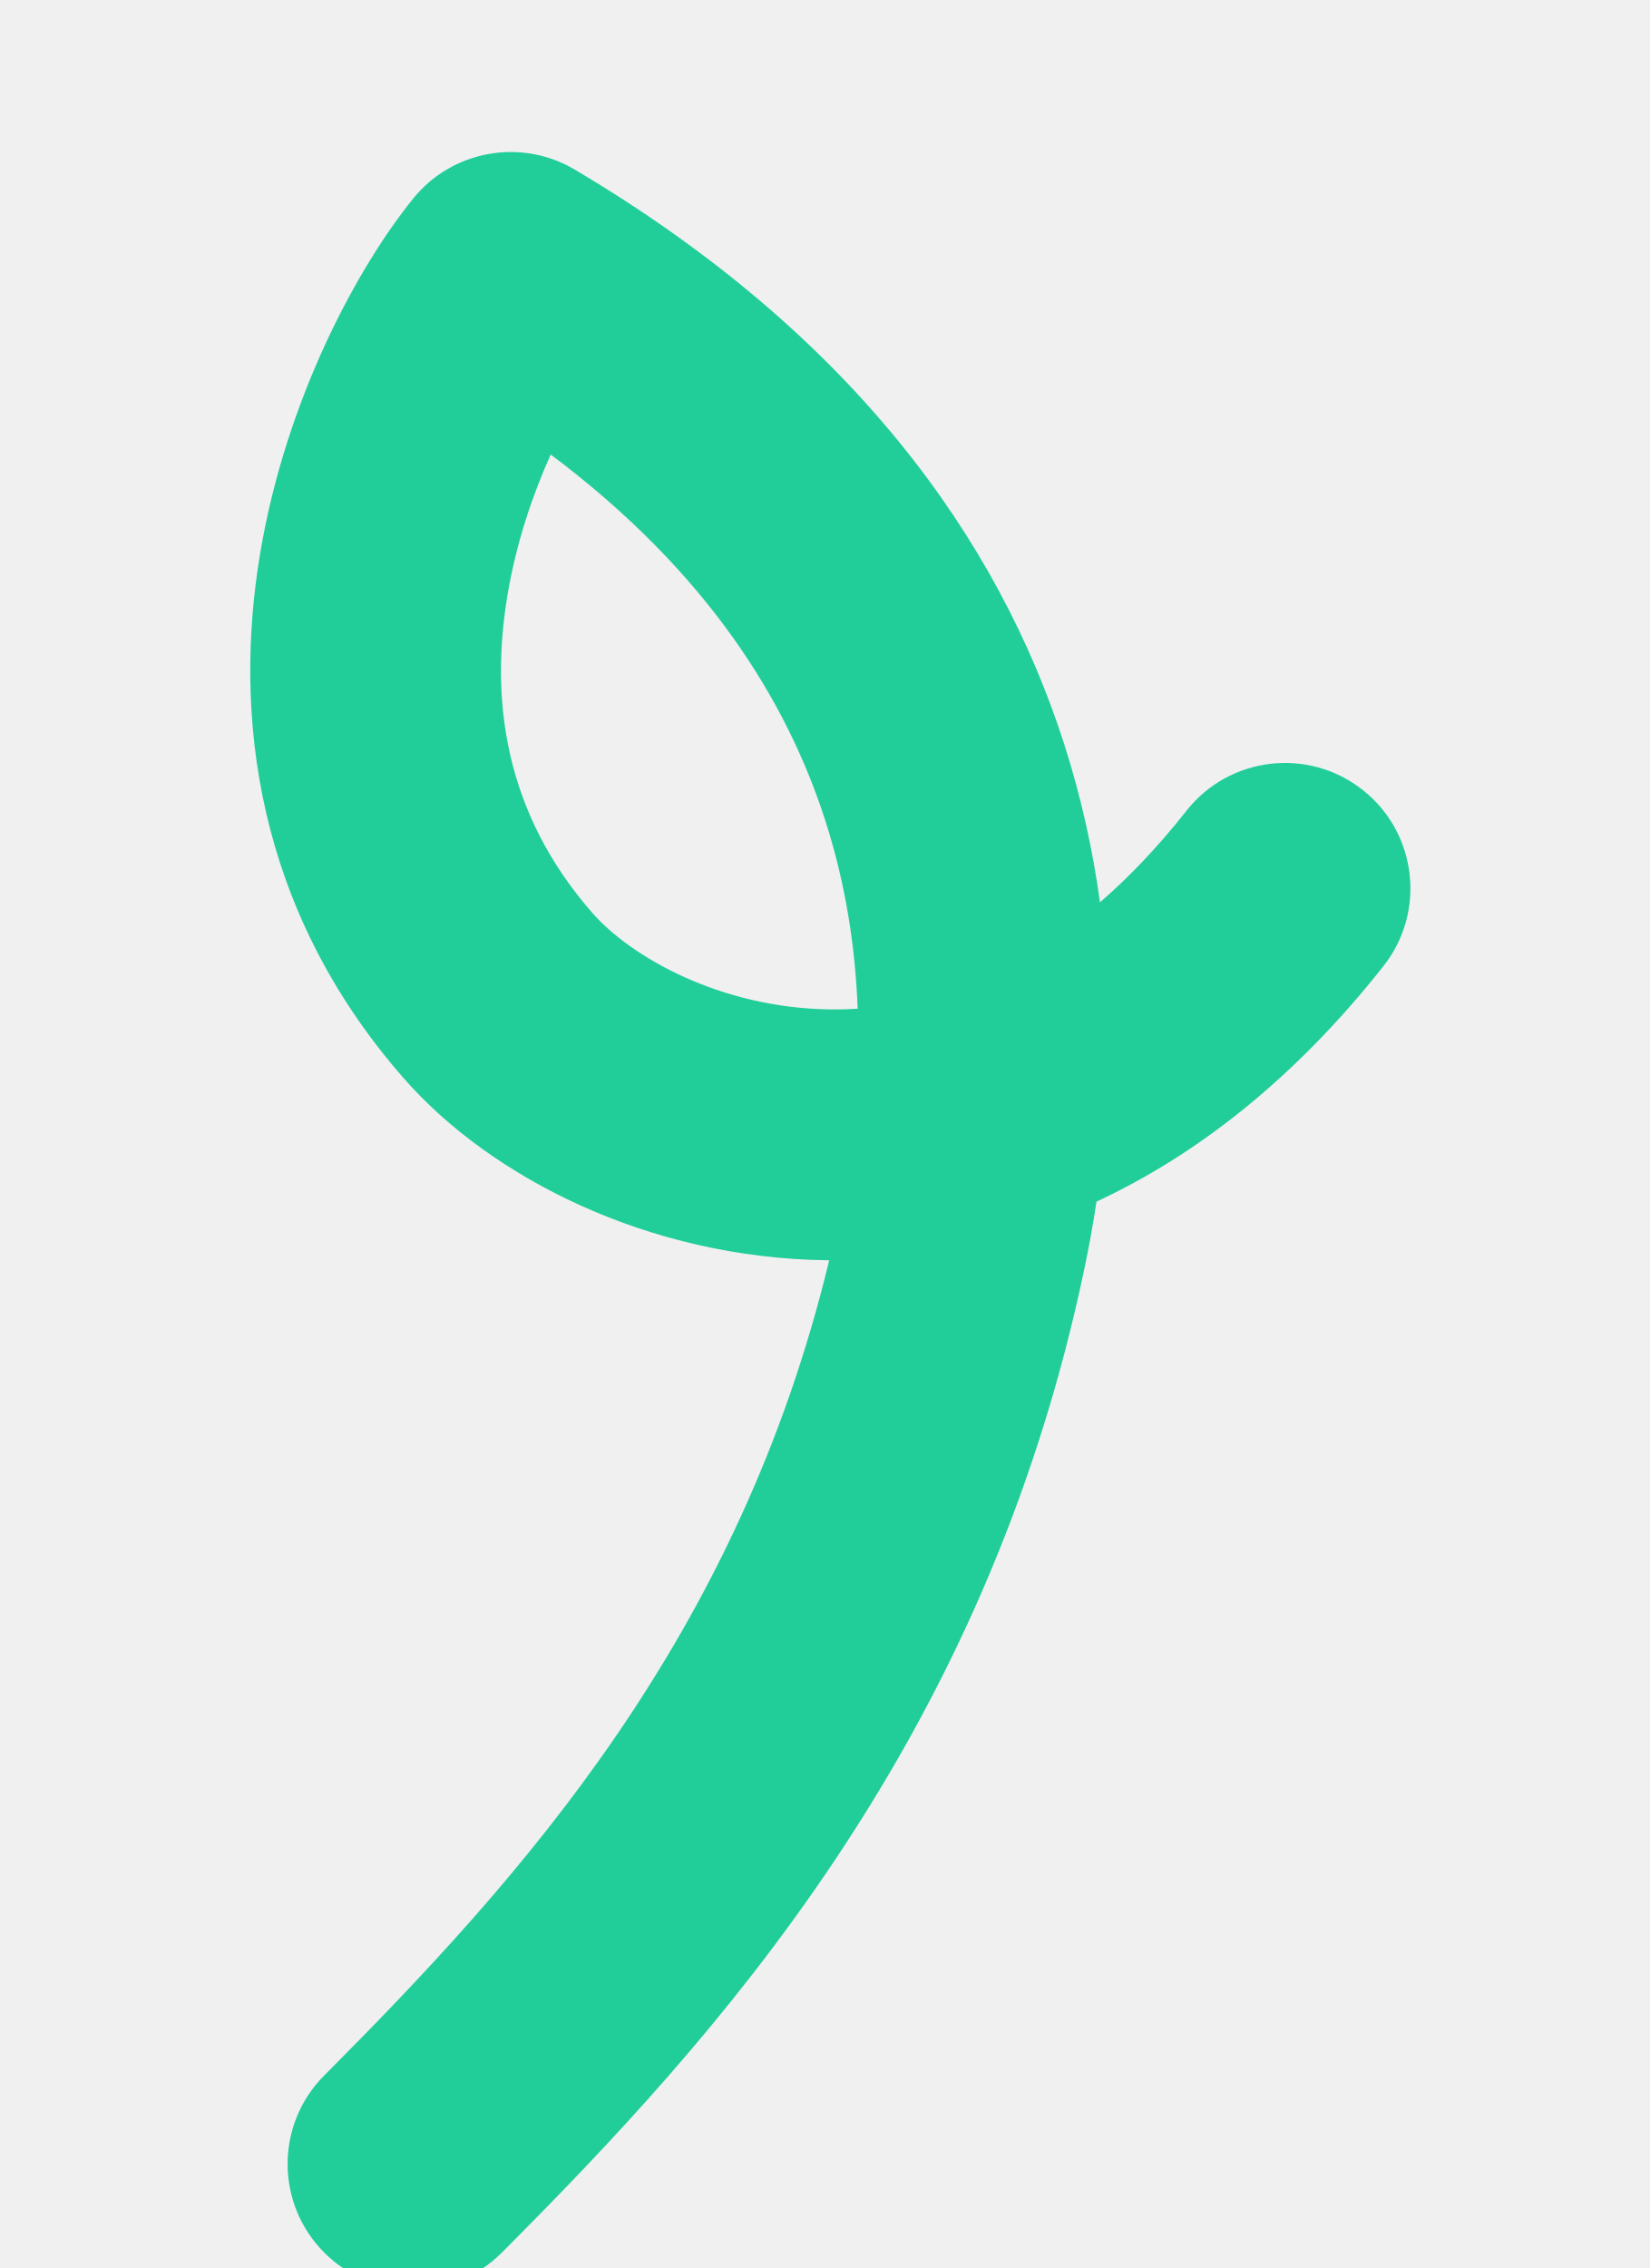
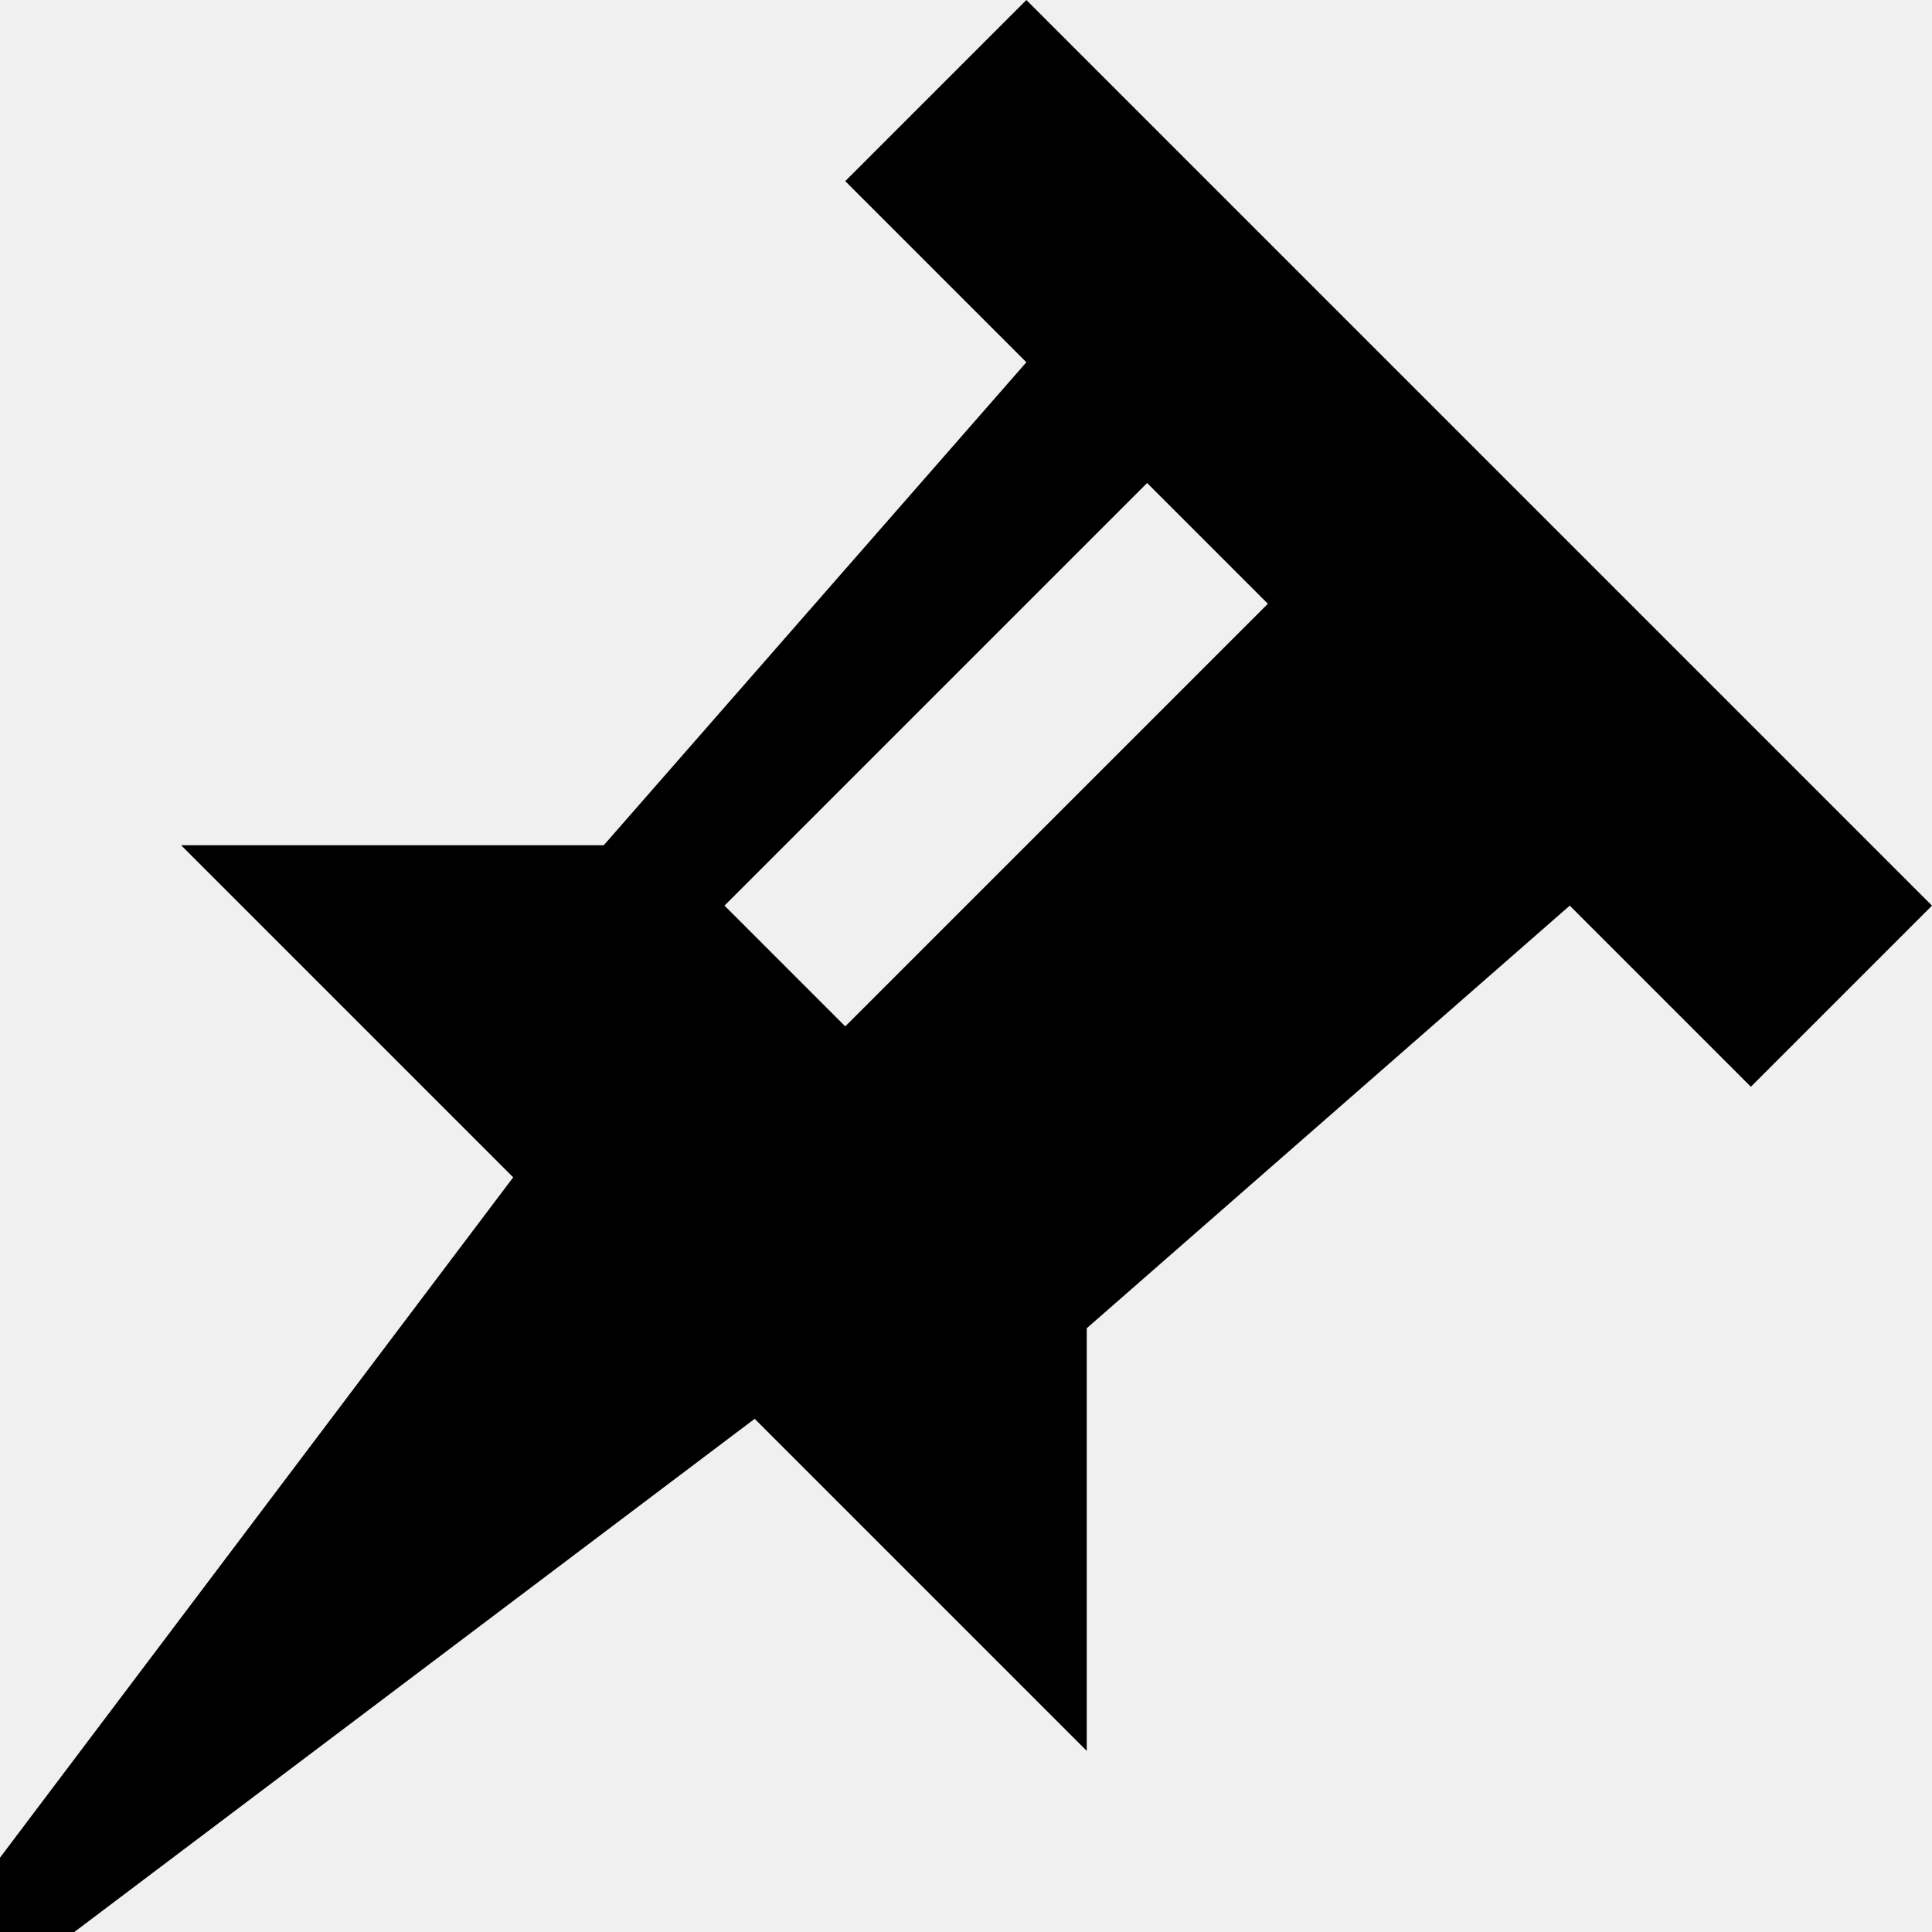
- <svg xmlns="http://www.w3.org/2000/svg" width="48" height="66" viewBox="0 0 48 66" fill="none">
-   <g clip-path="url(#clip0)">
-     <path fill-rule="evenodd" clip-rule="evenodd" d="M31.912 34.968C31.809 35.655 31.689 36.306 31.561 36.915C28.656 50.773 20.816 59.323 14.606 65.552C13.182 66.979 10.871 66.982 9.444 65.559C8.016 64.135 8.013 61.824 9.436 60.397C15.2 54.617 21.489 47.641 24.133 36.675C24.11 36.675 24.086 36.675 24.063 36.674C18.862 36.608 14.277 34.262 11.755 31.384C7.418 26.435 6.792 20.782 7.568 16.123C8.323 11.589 10.425 7.753 12.027 5.776C13.167 4.369 15.166 4.011 16.724 4.933C24.804 9.72 29.058 15.691 30.972 21.652C31.475 23.22 31.809 24.763 32.014 26.258C32.854 25.531 33.697 24.651 34.532 23.592C35.781 22.009 38.076 21.738 39.659 22.987C41.242 24.236 41.513 26.531 40.264 28.114C37.675 31.395 34.824 33.614 31.912 34.968ZM24.961 29.354C24.687 29.371 24.418 29.378 24.156 29.374C20.948 29.334 18.352 27.835 17.245 26.572C14.689 23.656 14.259 20.385 14.769 17.322C15.022 15.803 15.501 14.398 16.028 13.227C20.609 16.66 22.908 20.419 24.021 23.884C24.621 25.752 24.896 27.602 24.961 29.354Z" fill="#21CE99" />
-   </g>
-   <defs>
-     <clipPath id="clip0">
-       <rect width="48" height="66" fill="white" />
-     </clipPath>
-   </defs>
+ <svg xmlns="http://www.w3.org/2000/svg" version="1.1" width="32" height="32" viewBox="0 0 32 32">
+   <path d="M17 0l-3 3 3 3-7 8h-7l5.5 5.5-8.5 11.269v1.231h1.231l11.269-8.5 5.5 5.5v-7l8-7 3 3 3-3-15-15zM14 17l-2-2 7-7 2 2-7 7z" />
</svg>
